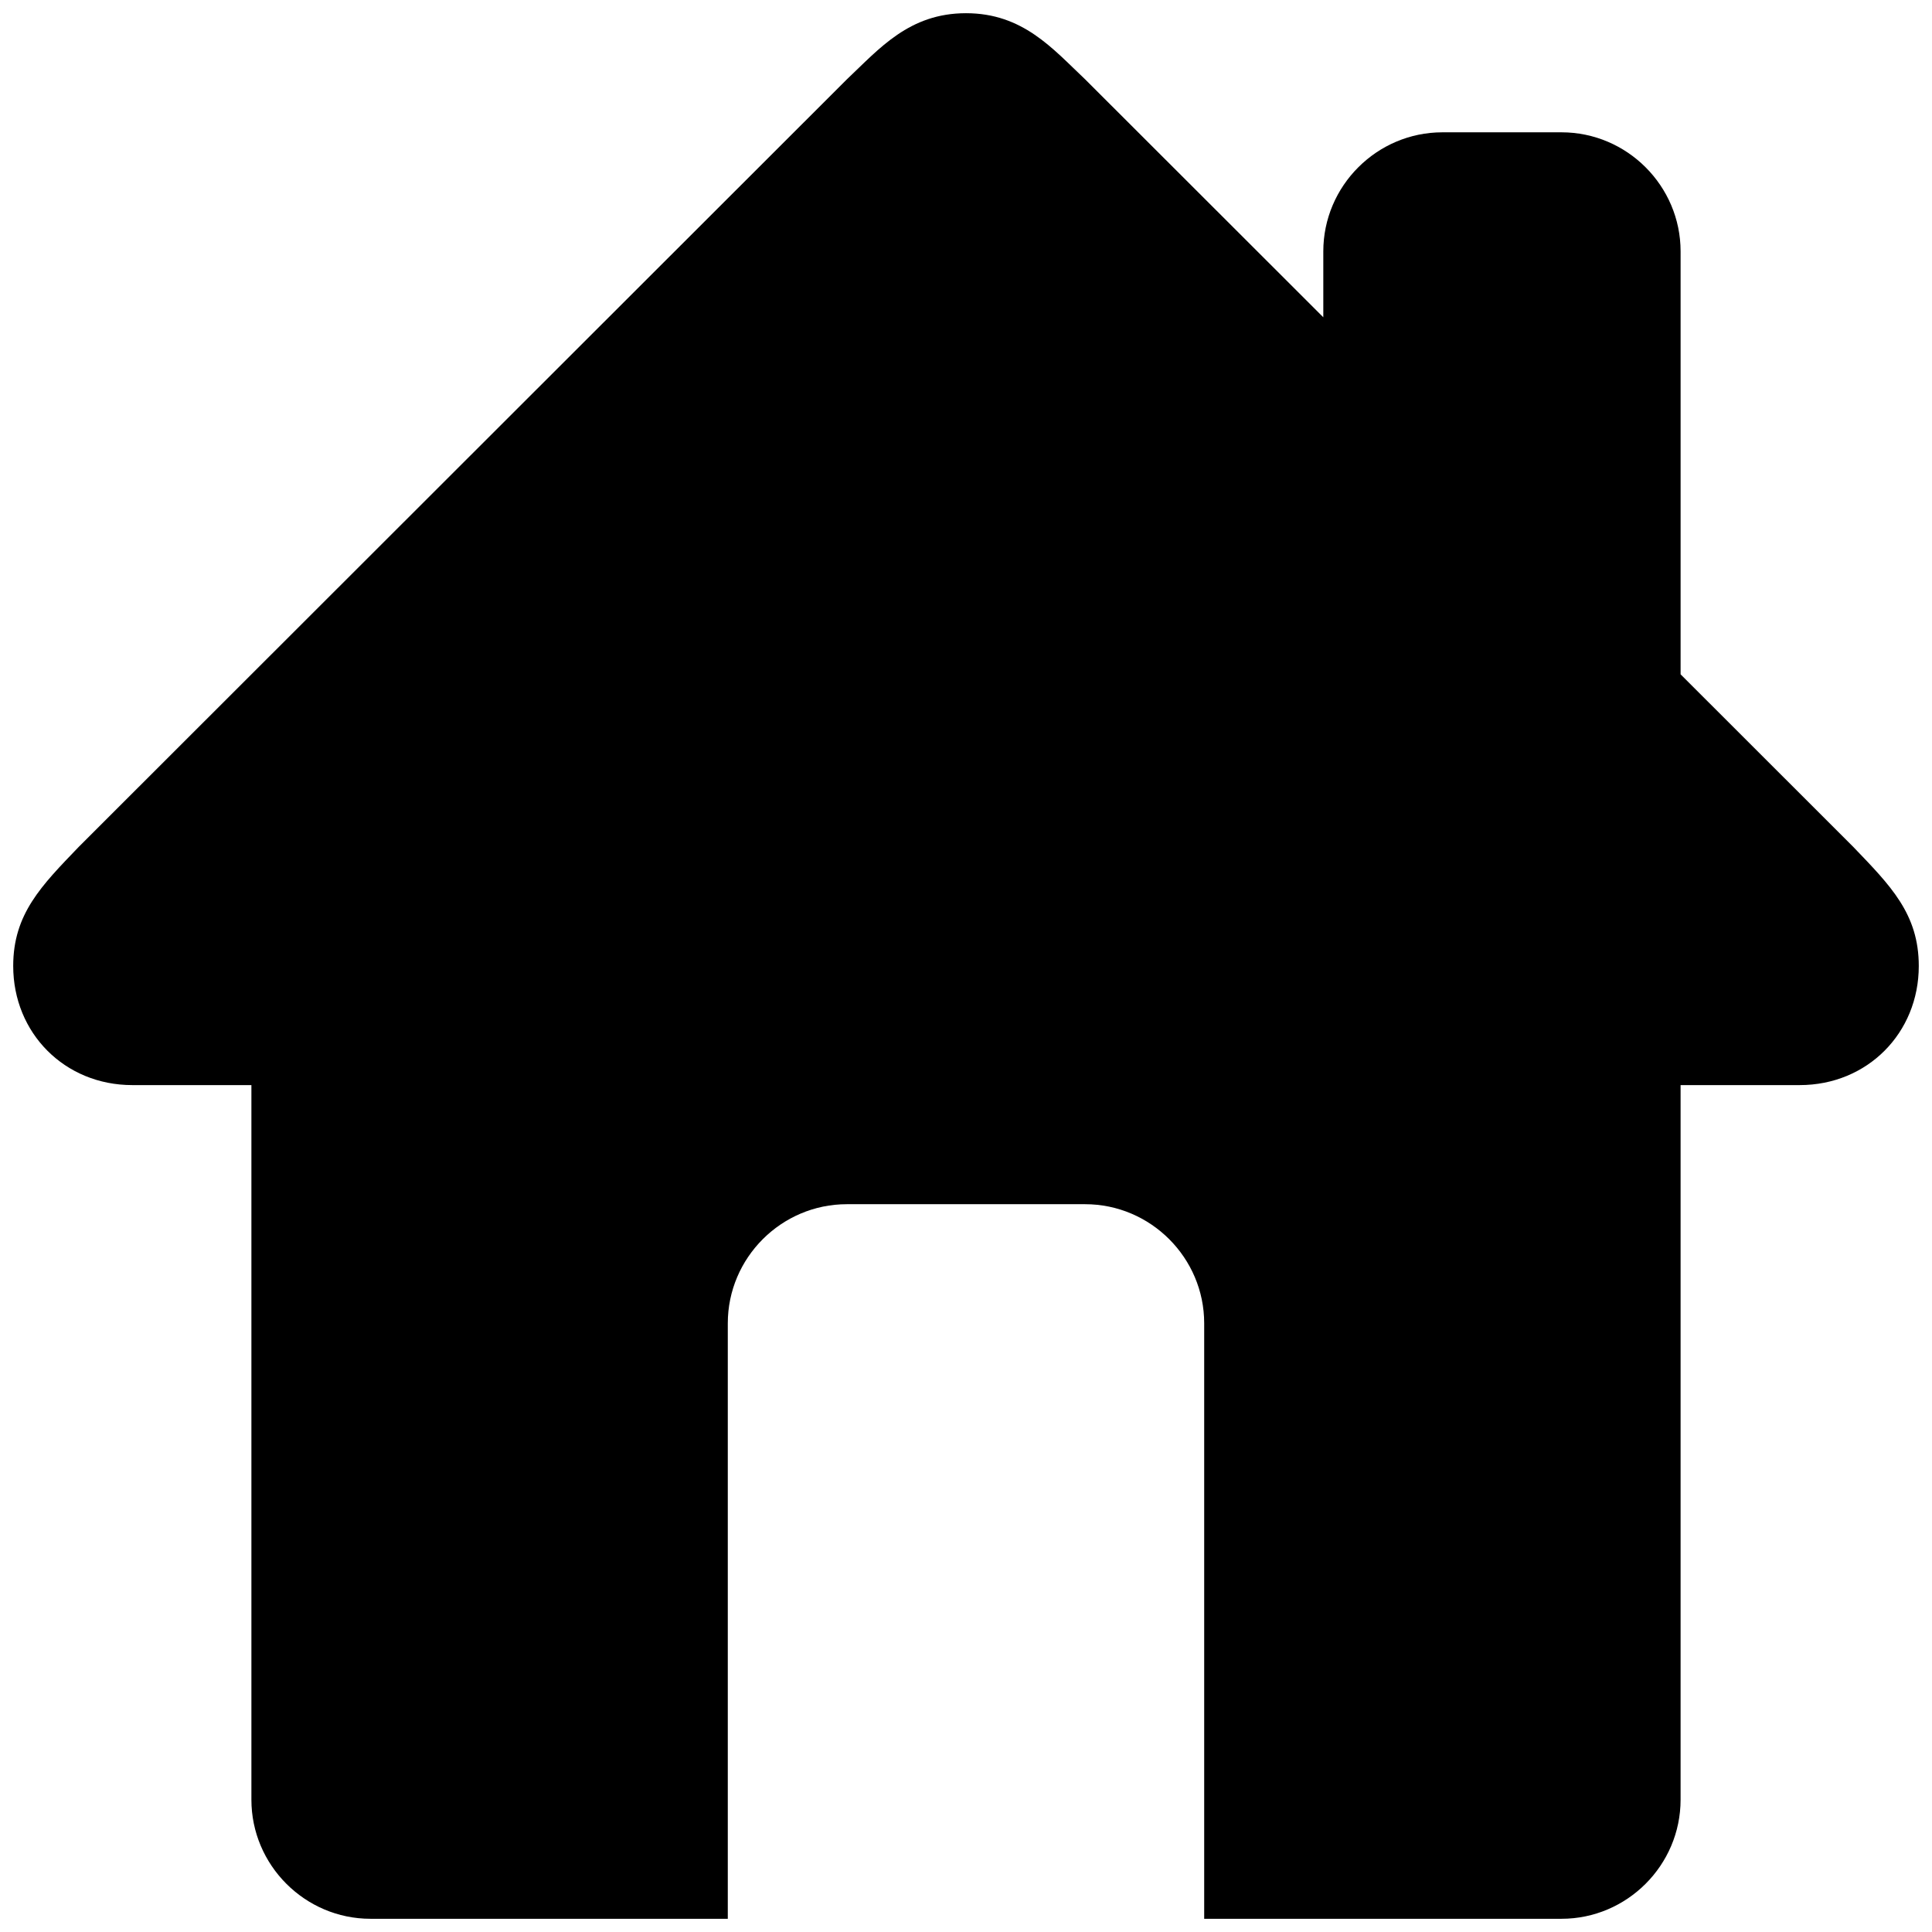
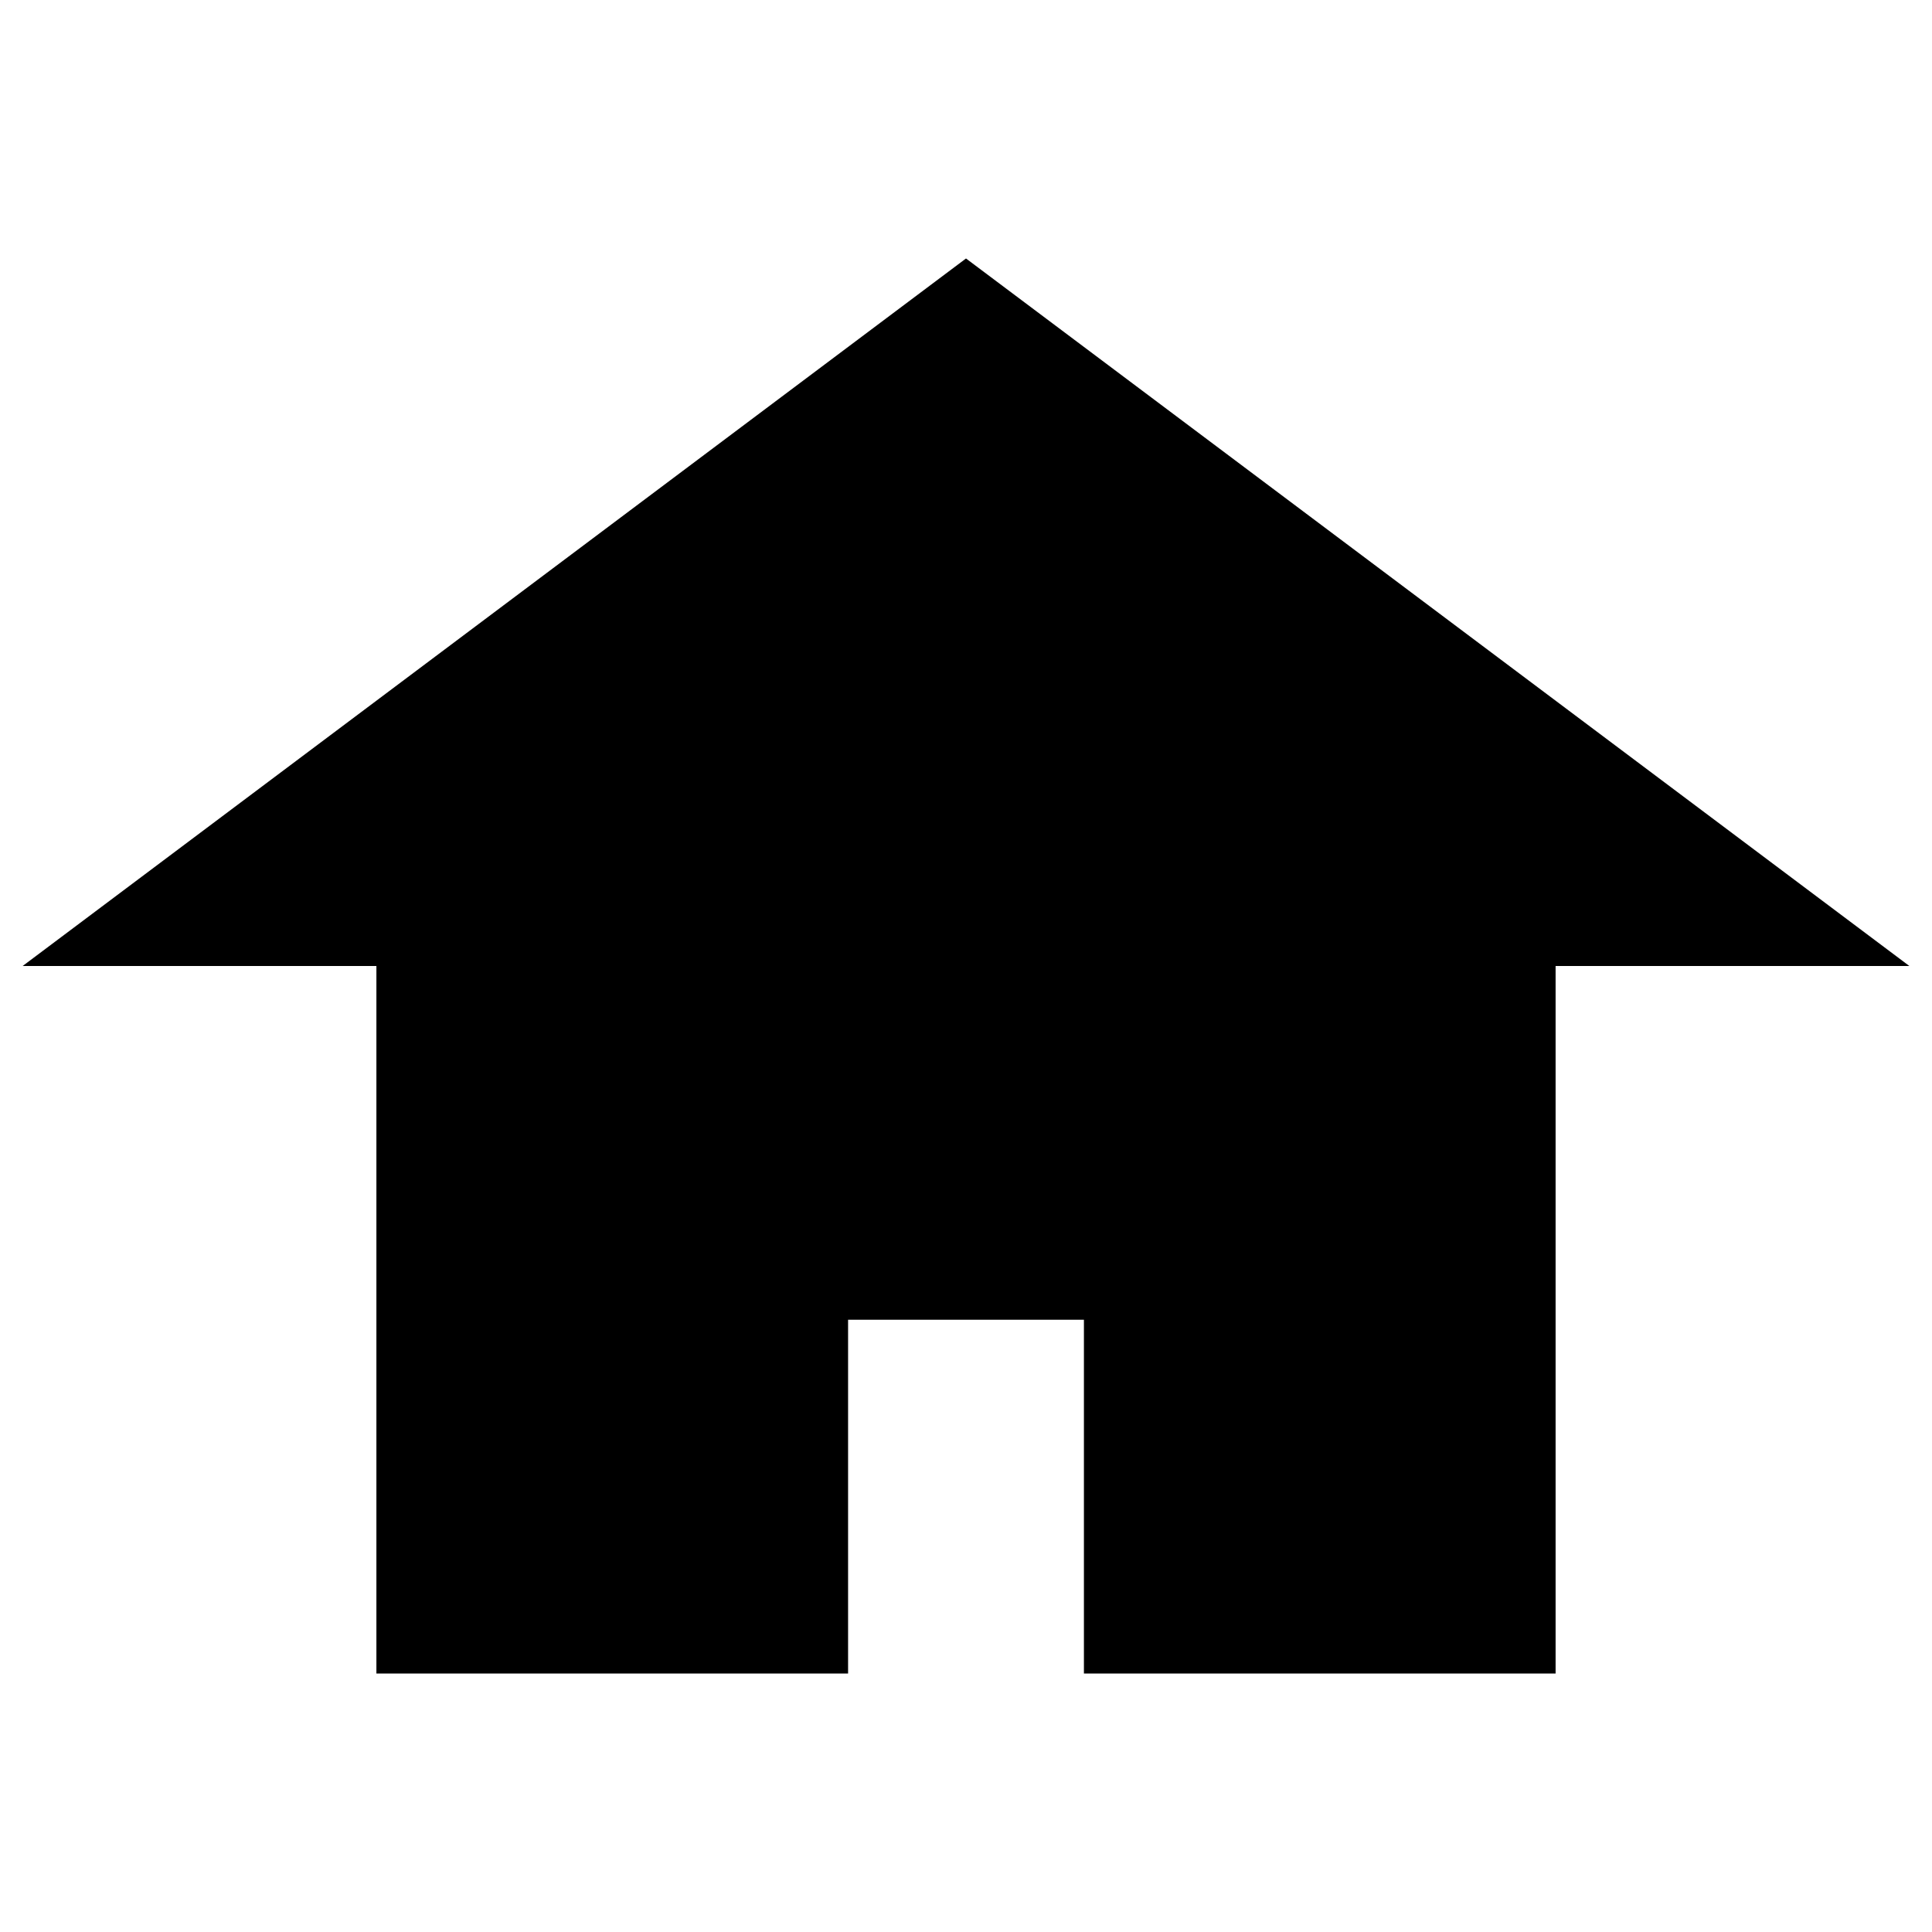
- <svg xmlns="http://www.w3.org/2000/svg" height="512" id="Layer_1" version="1.1" viewBox="0 0 512 512" width="512" xml:space="preserve">
-   <defs id="defs7" />
-   <path d="m 491.141,224.438 -45.766,-45.734 0,-112.078 c 0,-17.359 -14.203,-31.562 -31.562,-31.562 l -31.562,0 c -17.359,0 -31.562,14.203 -31.562,31.562 l 0,17.454 -63.125,-63.062 C 278.946,12.874 271.055,3.5 256,3.5 c -15.055,0 -22.946,9.374 -31.562,17.517 L 20.859,224.438 C 11.012,234.695 3.5,242.176 3.5,256 c 0,17.77 13.635,31.562 31.562,31.562 l 31.562,0 0,189.375 c 0,17.359 14.203,31.562 31.562,31.562 l 94.688,0 0,-157.812 c 0,-17.359 14.203,-31.562 31.562,-31.562 l 63.125,0 c 17.359,0 31.562,14.203 31.562,31.562 l 0,157.812 94.688,0 c 17.359,0 31.562,-14.203 31.562,-31.562 l 0,-189.375 31.562,0 c 17.927,0 31.562,-13.793 31.562,-31.562 0,-13.824 -7.512,-21.305 -17.359,-31.562 z" id="path3" />
+ <svg xmlns="http://www.w3.org/2000/svg" width="512" height="512" viewBox="0 0 512 512" id="svg3350" version="1.1">
+   <defs id="defs3352" />
+   <g id="layer1" transform="translate(0,-540.3622)">
+     <polygon style="fill:#000000" points="3,12 3,6 0,6 8,0 16,6 13,6 13,12 9,12 9,9 7,9 7,12 " id="polygon6" transform="matrix(31.25,0,0,31.25,6,608.8622)" />
+   </g>
</svg>
